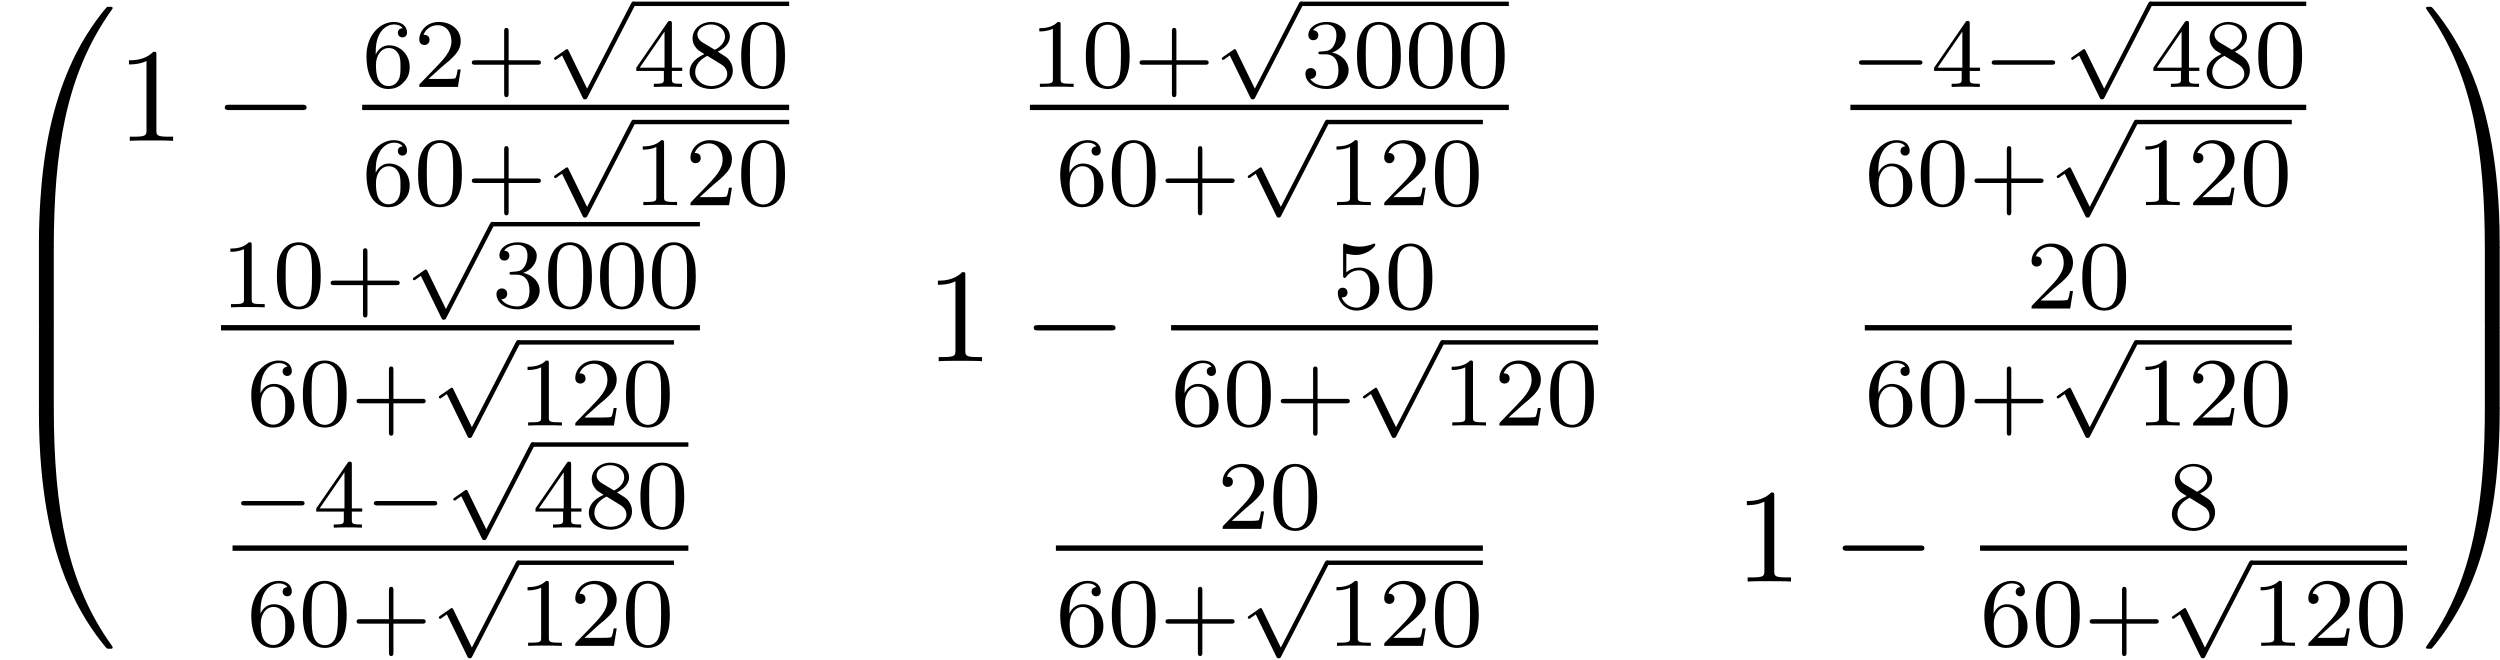
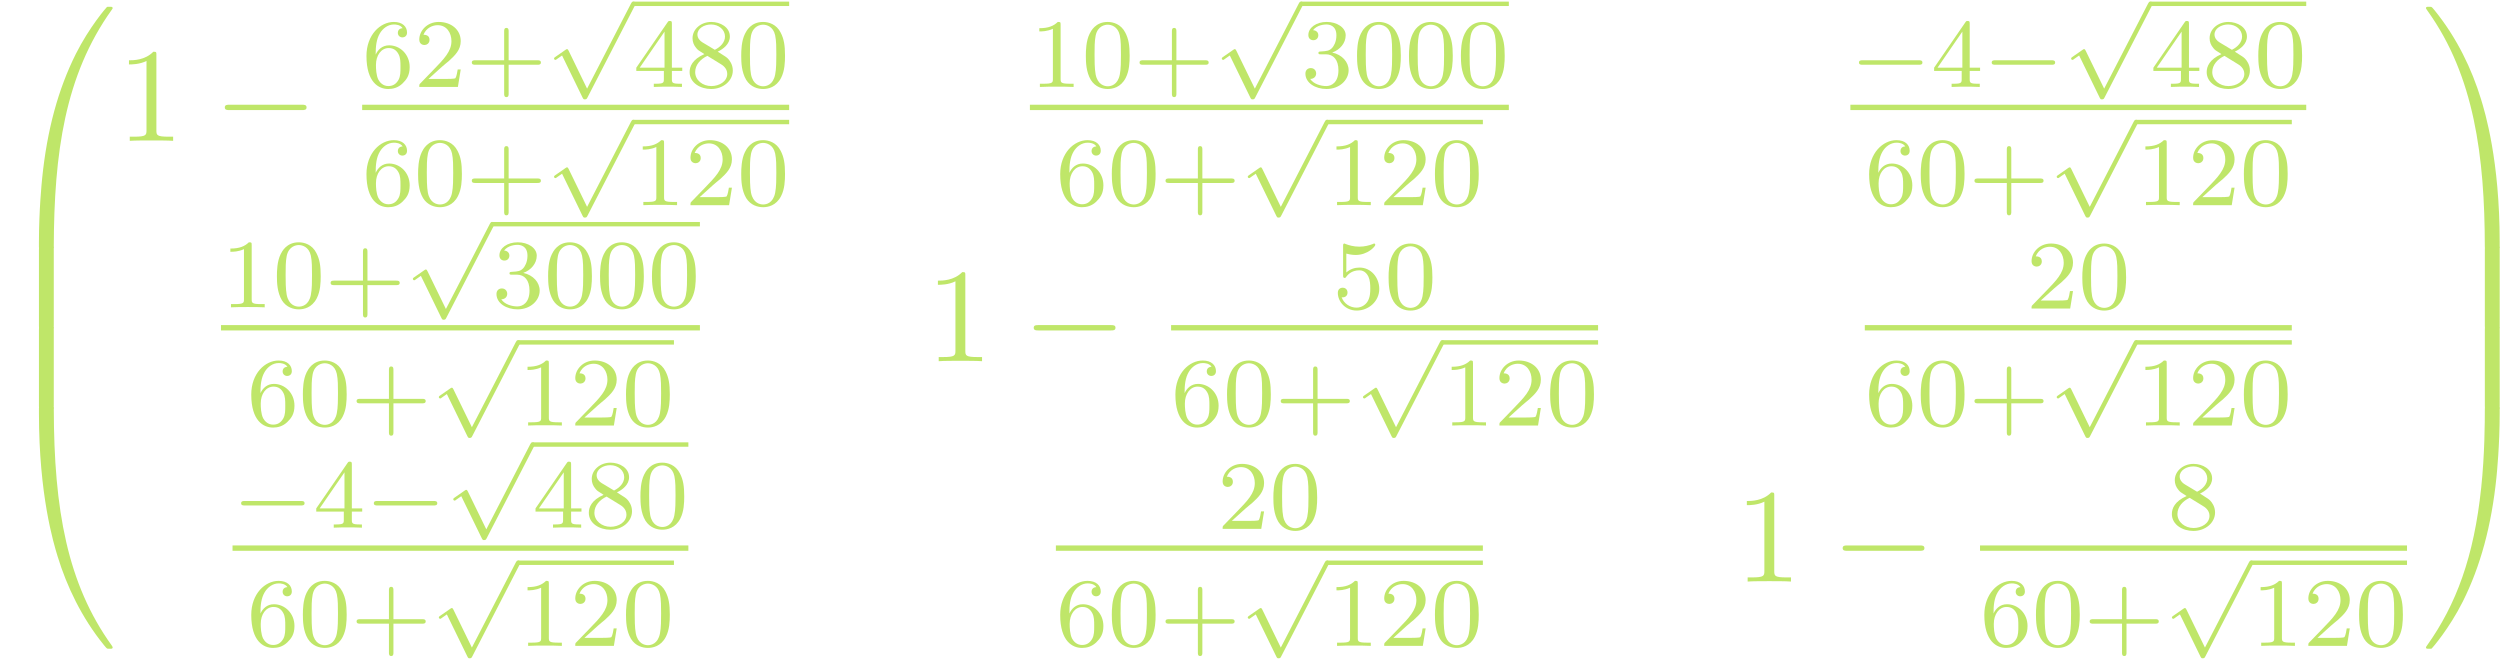
<svg xmlns="http://www.w3.org/2000/svg" xmlns:xlink="http://www.w3.org/1999/xlink" width="341" height="90" viewBox="1872.02 1483.442 203.836 53.798">
  <defs>
    <path id="g1-0" d="m5.571-1.809c.128 0 .303 0 .303-.183s-.175-.183-.303-.183h-4.567c-.128 0-.303 0-.303 .183s.175 .183 .303 .183h4.567z" />
    <path id="g1-112" d="m3.284 6.735l-1.506-3.092c-.04-.088-.072-.128-.135-.128c-.032 0-.048 .008-.128 .064l-.813 .566c-.112 .072-.112 .112-.112 .135c0 .048 .04 .112 .112 .112c.032 0 .048 0 .143-.08c.104-.064 .263-.183 .399-.279l1.674 3.435c.072 .143 .104 .143 .183 .143c.135 0 .159-.04 .223-.167l3.85-7.468c.064-.112 .064-.128 .064-.159c0-.096-.08-.183-.183-.183s-.135 .064-.191 .167l-3.579 6.934z" />
    <path id="g3-43" d="m3.475-1.809h2.343c.112 0 .287 0 .287-.183s-.175-.183-.287-.183h-2.343v-2.351c0-.112 0-.287-.183-.287s-.183 .175-.183 .287v2.351h-2.351c-.112 0-.287 0-.287 .183s.175 .183 .287 .183h2.351v2.351c0 .112 0 .287 .183 .287s.183-.175 .183-.287v-2.351z" />
    <path id="g3-48" d="m3.897-2.542c0-.853-.088-1.371-.351-1.881c-.351-.701-.996-.877-1.435-.877c-1.004 0-1.371 .749-1.482 .972c-.287 .582-.303 1.371-.303 1.785c0 .526 .024 1.331 .406 1.969c.367 .59 .956 .741 1.379 .741c.383 0 1.068-.12 1.467-.909c.295-.574 .319-1.283 .319-1.801zm-1.785 2.487c-.271 0-.821-.128-.988-.964c-.088-.454-.088-1.203-.088-1.618c0-.55 0-1.108 .088-1.546c.167-.813 .789-.893 .988-.893c.271 0 .821 .135 .98 .861c.096 .438 .096 1.036 .096 1.578c0 .47 0 1.188-.096 1.634c-.167 .837-.717 .948-.98 .948z" />
    <path id="g3-49" d="m2.503-5.077c0-.215-.016-.223-.231-.223c-.327 .319-.749 .51-1.506 .51v.263c.215 0 .646 0 1.108-.215v4.089c0 .295-.024 .391-.781 .391h-.279v.263c.327-.024 1.012-.024 1.371-.024s1.052 0 1.379 .024v-.263h-.279c-.757 0-.781-.096-.781-.391v-4.423z" />
    <path id="g3-50" d="m2.248-1.626c.128-.12 .462-.383 .59-.494c.494-.454 .964-.893 .964-1.618c0-.948-.797-1.562-1.793-1.562c-.956 0-1.586 .725-1.586 1.435c0 .391 .311 .446 .422 .446c.167 0 .414-.12 .414-.422c0-.414-.399-.414-.494-.414c.231-.582 .765-.781 1.156-.781c.741 0 1.124 .63 1.124 1.299c0 .829-.582 1.435-1.522 2.399l-1.004 1.036c-.096 .088-.096 .104-.096 .303h3.148l.231-1.427h-.247c-.024 .159-.088 .558-.183 .709c-.048 .064-.654 .064-.781 .064h-1.419l1.076-.972z" />
    <path id="g3-51" d="m2.016-2.662c.63 0 1.028 .462 1.028 1.299c0 .996-.566 1.291-.988 1.291c-.438 0-1.036-.159-1.315-.582c.287 0 .486-.183 .486-.446c0-.255-.183-.438-.438-.438c-.215 0-.438 .135-.438 .454c0 .757 .813 1.251 1.722 1.251c1.06 0 1.801-.733 1.801-1.53c0-.662-.526-1.267-1.339-1.443c.63-.223 1.1-.765 1.1-1.403s-.717-1.092-1.546-1.092c-.853 0-1.498 .462-1.498 1.068c0 .295 .199 .422 .406 .422c.247 0 .406-.175 .406-.406c0-.295-.255-.406-.43-.414c.335-.438 .948-.462 1.092-.462c.207 0 .813 .064 .813 .885c0 .558-.231 .893-.343 1.02c-.239 .247-.422 .263-.909 .295c-.151 .008-.215 .016-.215 .12c0 .112 .072 .112 .207 .112h.399z" />
    <path id="g3-52" d="m3.14-5.157c0-.159 0-.223-.167-.223c-.104 0-.112 .008-.191 .12l-2.542 3.69v.263h2.248v.662c0 .295-.024 .383-.638 .383h-.183v.263c.677-.024 .693-.024 1.148-.024s.47 0 1.148 .024v-.263h-.183c-.614 0-.638-.088-.638-.383v-.662h.845v-.263h-.845v-3.587zm-.598 .646v2.941h-2.024l2.024-2.941z" />
    <path id="g3-53" d="m1.116-4.479c.104 .032 .422 .112 .757 .112c.996 0 1.602-.701 1.602-.821c0-.088-.056-.112-.096-.112c-.016 0-.032 0-.104 .04c-.311 .12-.677 .215-1.108 .215c-.47 0-.861-.12-1.108-.215c-.08-.04-.096-.04-.104-.04c-.104 0-.104 .088-.104 .231v2.335c0 .143 0 .239 .128 .239c.064 0 .088-.032 .128-.096c.096-.12 .399-.526 1.076-.526c.446 0 .662 .367 .733 .518c.135 .287 .151 .654 .151 .964c0 .295-.008 .725-.231 1.076c-.151 .239-.47 .486-.893 .486c-.518 0-1.028-.327-1.211-.845c.024 .008 .072 .008 .08 .008c.223 0 .399-.143 .399-.391c0-.295-.231-.399-.391-.399c-.143 0-.399 .08-.399 .422c0 .717 .622 1.443 1.538 1.443c.996 0 1.841-.773 1.841-1.761c0-.925-.669-1.745-1.61-1.745c-.399 0-.773 .128-1.076 .399v-1.538z" />
    <path id="g3-54" d="m1.1-2.638c0-.662 .056-1.243 .343-1.73c.239-.399 .646-.725 1.148-.725c.159 0 .526 .024 .709 .303c-.359 .016-.391 .287-.391 .375c0 .239 .183 .375 .375 .375c.143 0 .375-.088 .375-.391c0-.478-.359-.869-1.076-.869c-1.108 0-2.232 1.052-2.232 2.774c0 2.16 1.004 2.694 1.777 2.694c.383 0 .797-.104 1.156-.446c.319-.311 .59-.646 .59-1.339c0-1.044-.789-1.777-1.674-1.777c-.574 0-.917 .367-1.1 .757zm1.028 2.566c-.422 0-.685-.295-.805-.518c-.183-.359-.199-.901-.199-1.203c0-.789 .43-1.379 1.044-1.379c.399 0 .638 .207 .789 .486c.167 .295 .167 .654 .167 1.06s0 .757-.159 1.044c-.207 .367-.486 .51-.837 .51z" />
    <path id="g3-56" d="m2.646-2.877c.446-.215 .988-.614 .988-1.235c0-.757-.773-1.188-1.514-1.188c-.845 0-1.53 .582-1.53 1.331c0 .295 .104 .566 .303 .797c.135 .167 .167 .183 .662 .494c-.988 .438-1.203 1.02-1.203 1.467c0 .877 .885 1.379 1.753 1.379c.98 0 1.769-.662 1.769-1.506c0-.502-.271-.837-.399-.972c-.135-.128-.143-.135-.829-.566zm-1.235-.749c-.231-.135-.422-.367-.422-.646c0-.502 .55-.821 1.116-.821c.622 0 1.132 .422 1.132 .98c0 .462-.359 .853-.829 1.084l-.996-.598zm.391 1.092c.032 .016 .94 .574 1.076 .662c.128 .072 .542 .327 .542 .805c0 .614-.646 .996-1.299 .996c-.709 0-1.315-.486-1.315-1.14c0-.598 .446-1.068 .996-1.323z" />
    <path id="g4-49" d="m3.207-6.982c0-.262 0-.284-.251-.284c-.676 .698-1.636 .698-1.985 .698v.338c.218 0 .862 0 1.429-.284v5.651c0 .393-.033 .524-1.015 .524h-.349v.338c.382-.033 1.331-.033 1.767-.033s1.385 0 1.767 .033v-.338h-.349c-.982 0-1.015-.12-1.015-.524v-6.12z" />
    <path id="g2-0" d="m7.189-2.509c.185 0 .382 0 .382-.218s-.196-.218-.382-.218h-5.902c-.185 0-.382 0-.382 .218s.196 .218 .382 .218h5.902z" />
    <path id="g0-48" d="m4.08 19.309c.24 0 .305 0 .305-.153c.022-7.647 .905-13.996 4.724-19.331c.076-.098 .076-.12 .076-.142c0-.109-.076-.109-.251-.109s-.196 0-.218 .022c-.044 .033-1.429 1.625-2.531 3.818c-1.44 2.88-2.345 6.185-2.749 10.156c-.033 .338-.262 2.607-.262 5.193v.425c.011 .12 .076 .12 .305 .12h.6z" />
    <path id="g0-49" d="m6.36 18.764c0-6.665-1.189-10.571-1.527-11.673c-.742-2.422-1.953-4.975-3.775-7.222c-.164-.196-.207-.251-.251-.273c-.022-.011-.033-.022-.207-.022c-.164 0-.251 0-.251 .109c0 .022 0 .044 .142 .24c3.796 5.302 4.647 11.847 4.658 19.233c0 .153 .065 .153 .305 .153h.6c.229 0 .295 0 .305-.12v-.425z" />
    <path id="g0-64" d="m3.48-.545c-.229 0-.295 0-.305 .12v.425c0 6.665 1.189 10.571 1.527 11.673c.742 2.422 1.953 4.975 3.775 7.222c.164 .196 .207 .251 .251 .273c.022 .011 .033 .022 .207 .022s.251 0 .251-.109c0-.022 0-.044-.065-.142c-3.633-5.04-4.724-11.105-4.735-19.331c0-.153-.065-.153-.305-.153h-.6z" />
    <path id="g0-65" d="m6.36-.425c-.011-.12-.076-.12-.305-.12h-.6c-.24 0-.305 0-.305 .153c0 1.124-.011 3.72-.295 6.436c-.589 5.64-2.04 9.545-4.429 12.895c-.076 .098-.076 .12-.076 .142c0 .109 .087 .109 .251 .109c.175 0 .196 0 .218-.022c.044-.033 1.429-1.625 2.531-3.818c1.44-2.88 2.345-6.185 2.749-10.156c.033-.338 .262-2.607 .262-5.193v-.425z" />
    <path id="g0-66" d="m4.385 .185c0-.284-.011-.295-.305-.295h-.6c-.295 0-.305 .011-.305 .295v6.175c0 .284 .011 .295 .305 .295h.6c.295 0 .305-.011 .305-.295v-6.175z" />
    <path id="g0-67" d="m6.36 .185c0-.284-.011-.295-.305-.295h-.6c-.295 0-.305 .011-.305 .295v6.175c0 .284 .011 .295 .305 .295h.6c.295 0 .305-.011 .305-.295v-6.175z" />
  </defs>
  <g id="page1">
-     <use x="1872.02" y="1484.42" xlink:href="#g0-48" />
-     <use x="1872.02" y="1503.62" xlink:href="#g0-66" />
-     <use x="1872.02" y="1510.166" xlink:href="#g0-66" />
-     <use x="1872.02" y="1517.148" xlink:href="#g0-64" />
-     <use x="1881.565" y="1494.926" xlink:href="#g4-49" />
-     <use x="1889.444" y="1494.926" xlink:href="#g2-0" />
-     <use x="1901.549" y="1490.531" xlink:href="#g3-54" />
-     <use x="1905.783" y="1490.531" xlink:href="#g3-50" />
-     <use x="1910.017" y="1490.531" xlink:href="#g3-43" />
-     <use x="1916.603" y="1483.933" xlink:href="#g1-112" />
-     <rect x="1923.66" y="1483.574" height=".359" width="12.703" />
-     <use x="1923.66" y="1490.531" xlink:href="#g3-52" />
-     <use x="1927.895" y="1490.531" xlink:href="#g3-56" />
-     <use x="1932.129" y="1490.531" xlink:href="#g3-48" />
-     <rect x="1901.549" y="1491.981" height=".436" width="34.814" />
-     <use x="1901.549" y="1500.169" xlink:href="#g3-54" />
-     <use x="1905.783" y="1500.169" xlink:href="#g3-48" />
-     <use x="1910.017" y="1500.169" xlink:href="#g3-43" />
-     <use x="1916.603" y="1493.571" xlink:href="#g1-112" />
-     <rect x="1923.66" y="1493.212" height=".359" width="12.703" />
-     <use x="1923.66" y="1500.169" xlink:href="#g3-49" />
-     <use x="1927.895" y="1500.169" xlink:href="#g3-50" />
-     <use x="1932.129" y="1500.169" xlink:href="#g3-48" />
-     <use x="1955.993" y="1490.531" xlink:href="#g3-49" />
-     <use x="1960.228" y="1490.531" xlink:href="#g3-48" />
-     <use x="1964.462" y="1490.531" xlink:href="#g3-43" />
-     <use x="1971.048" y="1483.933" xlink:href="#g1-112" />
-     <rect x="1978.105" y="1483.574" height=".359" width="16.937" />
-     <use x="1978.105" y="1490.531" xlink:href="#g3-51" />
-     <use x="1982.339" y="1490.531" xlink:href="#g3-48" />
-     <use x="1986.574" y="1490.531" xlink:href="#g3-48" />
-     <use x="1990.808" y="1490.531" xlink:href="#g3-48" />
-     <rect x="1955.993" y="1491.981" height=".436" width="39.049" />
-     <use x="1958.111" y="1500.169" xlink:href="#g3-54" />
-     <use x="1962.345" y="1500.169" xlink:href="#g3-48" />
-     <use x="1966.579" y="1500.169" xlink:href="#g3-43" />
-     <use x="1973.165" y="1493.571" xlink:href="#g1-112" />
-     <rect x="1980.222" y="1493.212" height=".359" width="12.703" />
-     <use x="1980.222" y="1500.169" xlink:href="#g3-49" />
-     <use x="1984.457" y="1500.169" xlink:href="#g3-50" />
-     <use x="1988.691" y="1500.169" xlink:href="#g3-48" />
-     <use x="2022.89" y="1490.531" xlink:href="#g1-0" />
-     <use x="2029.477" y="1490.531" xlink:href="#g3-52" />
-     <use x="2033.711" y="1490.531" xlink:href="#g1-0" />
-     <use x="2040.297" y="1483.933" xlink:href="#g1-112" />
-     <rect x="2047.354" y="1483.574" height=".359" width="12.703" />
-     <use x="2047.354" y="1490.531" xlink:href="#g3-52" />
-     <use x="2051.589" y="1490.531" xlink:href="#g3-56" />
-     <use x="2055.823" y="1490.531" xlink:href="#g3-48" />
-     <rect x="2022.89" y="1491.981" height=".436" width="37.167" />
-     <use x="2024.066" y="1500.169" xlink:href="#g3-54" />
-     <use x="2028.301" y="1500.169" xlink:href="#g3-48" />
-     <use x="2032.535" y="1500.169" xlink:href="#g3-43" />
-     <use x="2039.121" y="1493.571" xlink:href="#g1-112" />
-     <rect x="2046.178" y="1493.212" height=".359" width="12.703" />
-     <use x="2046.178" y="1500.169" xlink:href="#g3-49" />
-     <use x="2050.412" y="1500.169" xlink:href="#g3-50" />
-     <use x="2054.647" y="1500.169" xlink:href="#g3-48" />
-     <use x="1890.038" y="1508.498" xlink:href="#g3-49" />
-     <use x="1894.272" y="1508.498" xlink:href="#g3-48" />
-     <use x="1898.506" y="1508.498" xlink:href="#g3-43" />
-     <use x="1905.092" y="1501.9" xlink:href="#g1-112" />
-     <rect x="1912.149" y="1501.541" height=".359" width="16.937" />
-     <use x="1912.149" y="1508.498" xlink:href="#g3-51" />
-     <use x="1916.384" y="1508.498" xlink:href="#g3-48" />
-     <use x="1920.618" y="1508.498" xlink:href="#g3-48" />
-     <use x="1924.852" y="1508.498" xlink:href="#g3-48" />
-     <rect x="1890.038" y="1509.948" height=".436" width="39.049" />
-     <use x="1892.155" y="1518.136" xlink:href="#g3-54" />
-     <use x="1896.389" y="1518.136" xlink:href="#g3-48" />
-     <use x="1900.623" y="1518.136" xlink:href="#g3-43" />
-     <use x="1907.21" y="1511.538" xlink:href="#g1-112" />
-     <rect x="1914.267" y="1511.179" height=".359" width="12.703" />
-     <use x="1914.267" y="1518.136" xlink:href="#g3-49" />
-     <use x="1918.501" y="1518.136" xlink:href="#g3-50" />
-     <use x="1922.735" y="1518.136" xlink:href="#g3-48" />
-     <use x="1947.521" y="1512.893" xlink:href="#g4-49" />
-     <use x="1955.4" y="1512.893" xlink:href="#g2-0" />
-     <use x="1980.678" y="1508.598" xlink:href="#g3-53" />
-     <use x="1984.912" y="1508.598" xlink:href="#g3-48" />
-     <rect x="1967.504" y="1509.948" height=".436" width="34.814" />
-     <use x="1967.504" y="1518.136" xlink:href="#g3-54" />
-     <use x="1971.739" y="1518.136" xlink:href="#g3-48" />
-     <use x="1975.973" y="1518.136" xlink:href="#g3-43" />
-     <use x="1982.559" y="1511.538" xlink:href="#g1-112" />
-     <rect x="1989.616" y="1511.179" height=".359" width="12.703" />
-     <use x="1989.616" y="1518.136" xlink:href="#g3-49" />
-     <use x="1993.851" y="1518.136" xlink:href="#g3-50" />
-     <use x="1998.085" y="1518.136" xlink:href="#g3-48" />
-     <use x="2037.239" y="1508.598" xlink:href="#g3-50" />
-     <use x="2041.474" y="1508.598" xlink:href="#g3-48" />
-     <rect x="2024.066" y="1509.948" height=".436" width="34.814" />
-     <use x="2024.066" y="1518.136" xlink:href="#g3-54" />
-     <use x="2028.301" y="1518.136" xlink:href="#g3-48" />
-     <use x="2032.535" y="1518.136" xlink:href="#g3-43" />
-     <use x="2039.121" y="1511.538" xlink:href="#g1-112" />
-     <rect x="2046.178" y="1511.179" height=".359" width="12.703" />
-     <use x="2046.178" y="1518.136" xlink:href="#g3-49" />
-     <use x="2050.412" y="1518.136" xlink:href="#g3-50" />
-     <use x="2054.647" y="1518.136" xlink:href="#g3-48" />
-     <use x="1890.979" y="1526.464" xlink:href="#g1-0" />
-     <use x="1897.565" y="1526.464" xlink:href="#g3-52" />
-     <use x="1901.799" y="1526.464" xlink:href="#g1-0" />
-     <use x="1908.386" y="1519.866" xlink:href="#g1-112" />
-     <rect x="1915.443" y="1519.508" height=".359" width="12.703" />
-     <use x="1915.443" y="1526.464" xlink:href="#g3-52" />
-     <use x="1919.677" y="1526.464" xlink:href="#g3-56" />
-     <use x="1923.911" y="1526.464" xlink:href="#g3-48" />
-     <rect x="1890.979" y="1527.914" height=".436" width="37.167" />
-     <use x="1892.155" y="1536.102" xlink:href="#g3-54" />
-     <use x="1896.389" y="1536.102" xlink:href="#g3-48" />
-     <use x="1900.623" y="1536.102" xlink:href="#g3-43" />
-     <use x="1907.21" y="1529.504" xlink:href="#g1-112" />
-     <rect x="1914.267" y="1529.145" height=".359" width="12.703" />
-     <use x="1914.267" y="1536.102" xlink:href="#g3-49" />
-     <use x="1918.501" y="1536.102" xlink:href="#g3-50" />
-     <use x="1922.735" y="1536.102" xlink:href="#g3-48" />
-     <use x="1971.284" y="1526.564" xlink:href="#g3-50" />
-     <use x="1975.518" y="1526.564" xlink:href="#g3-48" />
-     <rect x="1958.111" y="1527.914" height=".436" width="34.814" />
-     <use x="1958.111" y="1536.102" xlink:href="#g3-54" />
-     <use x="1962.345" y="1536.102" xlink:href="#g3-48" />
-     <use x="1966.579" y="1536.102" xlink:href="#g3-43" />
-     <use x="1973.165" y="1529.504" xlink:href="#g1-112" />
-     <rect x="1980.222" y="1529.145" height=".359" width="12.703" />
-     <use x="1980.222" y="1536.102" xlink:href="#g3-49" />
-     <use x="1984.457" y="1536.102" xlink:href="#g3-50" />
-     <use x="1988.691" y="1536.102" xlink:href="#g3-48" />
-     <use x="2013.477" y="1530.86" xlink:href="#g4-49" />
-     <use x="2021.356" y="1530.86" xlink:href="#g2-0" />
-     <use x="2048.75" y="1526.564" xlink:href="#g3-56" />
-     <rect x="2033.46" y="1527.914" height=".436" width="34.814" />
-     <use x="2033.46" y="1536.102" xlink:href="#g3-54" />
-     <use x="2037.695" y="1536.102" xlink:href="#g3-48" />
-     <use x="2041.929" y="1536.102" xlink:href="#g3-43" />
-     <use x="2048.515" y="1529.504" xlink:href="#g1-112" />
-     <rect x="2055.572" y="1529.145" height=".359" width="12.703" />
-     <use x="2055.572" y="1536.102" xlink:href="#g3-49" />
-     <use x="2059.806" y="1536.102" xlink:href="#g3-50" />
-     <use x="2064.041" y="1536.102" xlink:href="#g3-48" />
-     <use x="2069.47" y="1484.42" xlink:href="#g0-49" />
-     <use x="2069.47" y="1503.62" xlink:href="#g0-67" />
-     <use x="2069.47" y="1510.166" xlink:href="#g0-67" />
-     <use x="2069.47" y="1517.148" xlink:href="#g0-65" />
+     <use fill="#bfe669" x="1872.02" y="1484.42" xlink:href="#g0-48" />
+     <use fill="#bfe669" x="1872.02" y="1503.62" xlink:href="#g0-66" />
+     <use fill="#bfe669" x="1872.02" y="1510.166" xlink:href="#g0-66" />
+     <use fill="#bfe669" x="1872.02" y="1517.148" xlink:href="#g0-64" />
+     <use fill="#bfe669" x="1881.565" y="1494.926" xlink:href="#g4-49" />
+     <use fill="#bfe669" x="1889.444" y="1494.926" xlink:href="#g2-0" />
+     <use fill="#bfe669" x="1901.549" y="1490.531" xlink:href="#g3-54" />
+     <use fill="#bfe669" x="1905.783" y="1490.531" xlink:href="#g3-50" />
+     <use fill="#bfe669" x="1910.017" y="1490.531" xlink:href="#g3-43" />
+     <use fill="#bfe669" x="1916.603" y="1483.933" xlink:href="#g1-112" />
+     <rect fill="#bfe669" x="1923.66" y="1483.574" height=".359" width="12.703" />
+     <use fill="#bfe669" x="1923.66" y="1490.531" xlink:href="#g3-52" />
+     <use fill="#bfe669" x="1927.895" y="1490.531" xlink:href="#g3-56" />
+     <use fill="#bfe669" x="1932.129" y="1490.531" xlink:href="#g3-48" />
+     <rect fill="#bfe669" x="1901.549" y="1491.981" height=".436" width="34.814" />
+     <use fill="#bfe669" x="1901.549" y="1500.169" xlink:href="#g3-54" />
+     <use fill="#bfe669" x="1905.783" y="1500.169" xlink:href="#g3-48" />
+     <use fill="#bfe669" x="1910.017" y="1500.169" xlink:href="#g3-43" />
+     <use fill="#bfe669" x="1916.603" y="1493.571" xlink:href="#g1-112" />
+     <rect fill="#bfe669" x="1923.66" y="1493.212" height=".359" width="12.703" />
+     <use fill="#bfe669" x="1923.66" y="1500.169" xlink:href="#g3-49" />
+     <use fill="#bfe669" x="1927.895" y="1500.169" xlink:href="#g3-50" />
+     <use fill="#bfe669" x="1932.129" y="1500.169" xlink:href="#g3-48" />
+     <use fill="#bfe669" x="1955.993" y="1490.531" xlink:href="#g3-49" />
+     <use fill="#bfe669" x="1960.228" y="1490.531" xlink:href="#g3-48" />
+     <use fill="#bfe669" x="1964.462" y="1490.531" xlink:href="#g3-43" />
+     <use fill="#bfe669" x="1971.048" y="1483.933" xlink:href="#g1-112" />
+     <rect fill="#bfe669" x="1978.105" y="1483.574" height=".359" width="16.937" />
+     <use fill="#bfe669" x="1978.105" y="1490.531" xlink:href="#g3-51" />
+     <use fill="#bfe669" x="1982.339" y="1490.531" xlink:href="#g3-48" />
+     <use fill="#bfe669" x="1986.574" y="1490.531" xlink:href="#g3-48" />
+     <use fill="#bfe669" x="1990.808" y="1490.531" xlink:href="#g3-48" />
+     <rect fill="#bfe669" x="1955.993" y="1491.981" height=".436" width="39.049" />
+     <use fill="#bfe669" x="1958.111" y="1500.169" xlink:href="#g3-54" />
+     <use fill="#bfe669" x="1962.345" y="1500.169" xlink:href="#g3-48" />
+     <use fill="#bfe669" x="1966.579" y="1500.169" xlink:href="#g3-43" />
+     <use fill="#bfe669" x="1973.165" y="1493.571" xlink:href="#g1-112" />
+     <rect fill="#bfe669" x="1980.222" y="1493.212" height=".359" width="12.703" />
+     <use fill="#bfe669" x="1980.222" y="1500.169" xlink:href="#g3-49" />
+     <use fill="#bfe669" x="1984.457" y="1500.169" xlink:href="#g3-50" />
+     <use fill="#bfe669" x="1988.691" y="1500.169" xlink:href="#g3-48" />
+     <use fill="#bfe669" x="2022.89" y="1490.531" xlink:href="#g1-0" />
+     <use fill="#bfe669" x="2029.477" y="1490.531" xlink:href="#g3-52" />
+     <use fill="#bfe669" x="2033.711" y="1490.531" xlink:href="#g1-0" />
+     <use fill="#bfe669" x="2040.297" y="1483.933" xlink:href="#g1-112" />
+     <rect fill="#bfe669" x="2047.354" y="1483.574" height=".359" width="12.703" />
+     <use fill="#bfe669" x="2047.354" y="1490.531" xlink:href="#g3-52" />
+     <use fill="#bfe669" x="2051.589" y="1490.531" xlink:href="#g3-56" />
+     <use fill="#bfe669" x="2055.823" y="1490.531" xlink:href="#g3-48" />
+     <rect fill="#bfe669" x="2022.89" y="1491.981" height=".436" width="37.167" />
+     <use fill="#bfe669" x="2024.066" y="1500.169" xlink:href="#g3-54" />
+     <use fill="#bfe669" x="2028.301" y="1500.169" xlink:href="#g3-48" />
+     <use fill="#bfe669" x="2032.535" y="1500.169" xlink:href="#g3-43" />
+     <use fill="#bfe669" x="2039.121" y="1493.571" xlink:href="#g1-112" />
+     <rect fill="#bfe669" x="2046.178" y="1493.212" height=".359" width="12.703" />
+     <use fill="#bfe669" x="2046.178" y="1500.169" xlink:href="#g3-49" />
+     <use fill="#bfe669" x="2050.412" y="1500.169" xlink:href="#g3-50" />
+     <use fill="#bfe669" x="2054.647" y="1500.169" xlink:href="#g3-48" />
+     <use fill="#bfe669" x="1890.038" y="1508.498" xlink:href="#g3-49" />
+     <use fill="#bfe669" x="1894.272" y="1508.498" xlink:href="#g3-48" />
+     <use fill="#bfe669" x="1898.506" y="1508.498" xlink:href="#g3-43" />
+     <use fill="#bfe669" x="1905.092" y="1501.9" xlink:href="#g1-112" />
+     <rect fill="#bfe669" x="1912.149" y="1501.541" height=".359" width="16.937" />
+     <use fill="#bfe669" x="1912.149" y="1508.498" xlink:href="#g3-51" />
+     <use fill="#bfe669" x="1916.384" y="1508.498" xlink:href="#g3-48" />
+     <use fill="#bfe669" x="1920.618" y="1508.498" xlink:href="#g3-48" />
+     <use fill="#bfe669" x="1924.852" y="1508.498" xlink:href="#g3-48" />
+     <rect fill="#bfe669" x="1890.038" y="1509.948" height=".436" width="39.049" />
+     <use fill="#bfe669" x="1892.155" y="1518.136" xlink:href="#g3-54" />
+     <use fill="#bfe669" x="1896.389" y="1518.136" xlink:href="#g3-48" />
+     <use fill="#bfe669" x="1900.623" y="1518.136" xlink:href="#g3-43" />
+     <use fill="#bfe669" x="1907.21" y="1511.538" xlink:href="#g1-112" />
+     <rect fill="#bfe669" x="1914.267" y="1511.179" height=".359" width="12.703" />
+     <use fill="#bfe669" x="1914.267" y="1518.136" xlink:href="#g3-49" />
+     <use fill="#bfe669" x="1918.501" y="1518.136" xlink:href="#g3-50" />
+     <use fill="#bfe669" x="1922.735" y="1518.136" xlink:href="#g3-48" />
+     <use fill="#bfe669" x="1947.521" y="1512.893" xlink:href="#g4-49" />
+     <use fill="#bfe669" x="1955.4" y="1512.893" xlink:href="#g2-0" />
+     <use fill="#bfe669" x="1980.678" y="1508.598" xlink:href="#g3-53" />
+     <use fill="#bfe669" x="1984.912" y="1508.598" xlink:href="#g3-48" />
+     <rect fill="#bfe669" x="1967.504" y="1509.948" height=".436" width="34.814" />
+     <use fill="#bfe669" x="1967.504" y="1518.136" xlink:href="#g3-54" />
+     <use fill="#bfe669" x="1971.739" y="1518.136" xlink:href="#g3-48" />
+     <use fill="#bfe669" x="1975.973" y="1518.136" xlink:href="#g3-43" />
+     <use fill="#bfe669" x="1982.559" y="1511.538" xlink:href="#g1-112" />
+     <rect fill="#bfe669" x="1989.616" y="1511.179" height=".359" width="12.703" />
+     <use fill="#bfe669" x="1989.616" y="1518.136" xlink:href="#g3-49" />
+     <use fill="#bfe669" x="1993.851" y="1518.136" xlink:href="#g3-50" />
+     <use fill="#bfe669" x="1998.085" y="1518.136" xlink:href="#g3-48" />
+     <use fill="#bfe669" x="2037.239" y="1508.598" xlink:href="#g3-50" />
+     <use fill="#bfe669" x="2041.474" y="1508.598" xlink:href="#g3-48" />
+     <rect fill="#bfe669" x="2024.066" y="1509.948" height=".436" width="34.814" />
+     <use fill="#bfe669" x="2024.066" y="1518.136" xlink:href="#g3-54" />
+     <use fill="#bfe669" x="2028.301" y="1518.136" xlink:href="#g3-48" />
+     <use fill="#bfe669" x="2032.535" y="1518.136" xlink:href="#g3-43" />
+     <use fill="#bfe669" x="2039.121" y="1511.538" xlink:href="#g1-112" />
+     <rect fill="#bfe669" x="2046.178" y="1511.179" height=".359" width="12.703" />
+     <use fill="#bfe669" x="2046.178" y="1518.136" xlink:href="#g3-49" />
+     <use fill="#bfe669" x="2050.412" y="1518.136" xlink:href="#g3-50" />
+     <use fill="#bfe669" x="2054.647" y="1518.136" xlink:href="#g3-48" />
+     <use fill="#bfe669" x="1890.979" y="1526.464" xlink:href="#g1-0" />
+     <use fill="#bfe669" x="1897.565" y="1526.464" xlink:href="#g3-52" />
+     <use fill="#bfe669" x="1901.799" y="1526.464" xlink:href="#g1-0" />
+     <use fill="#bfe669" x="1908.386" y="1519.866" xlink:href="#g1-112" />
+     <rect fill="#bfe669" x="1915.443" y="1519.508" height=".359" width="12.703" />
+     <use fill="#bfe669" x="1915.443" y="1526.464" xlink:href="#g3-52" />
+     <use fill="#bfe669" x="1919.677" y="1526.464" xlink:href="#g3-56" />
+     <use fill="#bfe669" x="1923.911" y="1526.464" xlink:href="#g3-48" />
+     <rect fill="#bfe669" x="1890.979" y="1527.914" height=".436" width="37.167" />
+     <use fill="#bfe669" x="1892.155" y="1536.102" xlink:href="#g3-54" />
+     <use fill="#bfe669" x="1896.389" y="1536.102" xlink:href="#g3-48" />
+     <use fill="#bfe669" x="1900.623" y="1536.102" xlink:href="#g3-43" />
+     <use fill="#bfe669" x="1907.21" y="1529.504" xlink:href="#g1-112" />
+     <rect fill="#bfe669" x="1914.267" y="1529.145" height=".359" width="12.703" />
+     <use fill="#bfe669" x="1914.267" y="1536.102" xlink:href="#g3-49" />
+     <use fill="#bfe669" x="1918.501" y="1536.102" xlink:href="#g3-50" />
+     <use fill="#bfe669" x="1922.735" y="1536.102" xlink:href="#g3-48" />
+     <use fill="#bfe669" x="1971.284" y="1526.564" xlink:href="#g3-50" />
+     <use fill="#bfe669" x="1975.518" y="1526.564" xlink:href="#g3-48" />
+     <rect fill="#bfe669" x="1958.111" y="1527.914" height=".436" width="34.814" />
+     <use fill="#bfe669" x="1958.111" y="1536.102" xlink:href="#g3-54" />
+     <use fill="#bfe669" x="1962.345" y="1536.102" xlink:href="#g3-48" />
+     <use fill="#bfe669" x="1966.579" y="1536.102" xlink:href="#g3-43" />
+     <use fill="#bfe669" x="1973.165" y="1529.504" xlink:href="#g1-112" />
+     <rect fill="#bfe669" x="1980.222" y="1529.145" height=".359" width="12.703" />
+     <use fill="#bfe669" x="1980.222" y="1536.102" xlink:href="#g3-49" />
+     <use fill="#bfe669" x="1984.457" y="1536.102" xlink:href="#g3-50" />
+     <use fill="#bfe669" x="1988.691" y="1536.102" xlink:href="#g3-48" />
+     <use fill="#bfe669" x="2013.477" y="1530.86" xlink:href="#g4-49" />
+     <use fill="#bfe669" x="2021.356" y="1530.86" xlink:href="#g2-0" />
+     <use fill="#bfe669" x="2048.75" y="1526.564" xlink:href="#g3-56" />
+     <rect fill="#bfe669" x="2033.46" y="1527.914" height=".436" width="34.814" />
+     <use fill="#bfe669" x="2033.46" y="1536.102" xlink:href="#g3-54" />
+     <use fill="#bfe669" x="2037.695" y="1536.102" xlink:href="#g3-48" />
+     <use fill="#bfe669" x="2041.929" y="1536.102" xlink:href="#g3-43" />
+     <use fill="#bfe669" x="2048.515" y="1529.504" xlink:href="#g1-112" />
+     <rect fill="#bfe669" x="2055.572" y="1529.145" height=".359" width="12.703" />
+     <use fill="#bfe669" x="2055.572" y="1536.102" xlink:href="#g3-49" />
+     <use fill="#bfe669" x="2059.806" y="1536.102" xlink:href="#g3-50" />
+     <use fill="#bfe669" x="2064.041" y="1536.102" xlink:href="#g3-48" />
+     <use fill="#bfe669" x="2069.47" y="1484.42" xlink:href="#g0-49" />
+     <use fill="#bfe669" x="2069.47" y="1503.62" xlink:href="#g0-67" />
+     <use fill="#bfe669" x="2069.47" y="1510.166" xlink:href="#g0-67" />
+     <use fill="#bfe669" x="2069.47" y="1517.148" xlink:href="#g0-65" />
  </g>
</svg>
